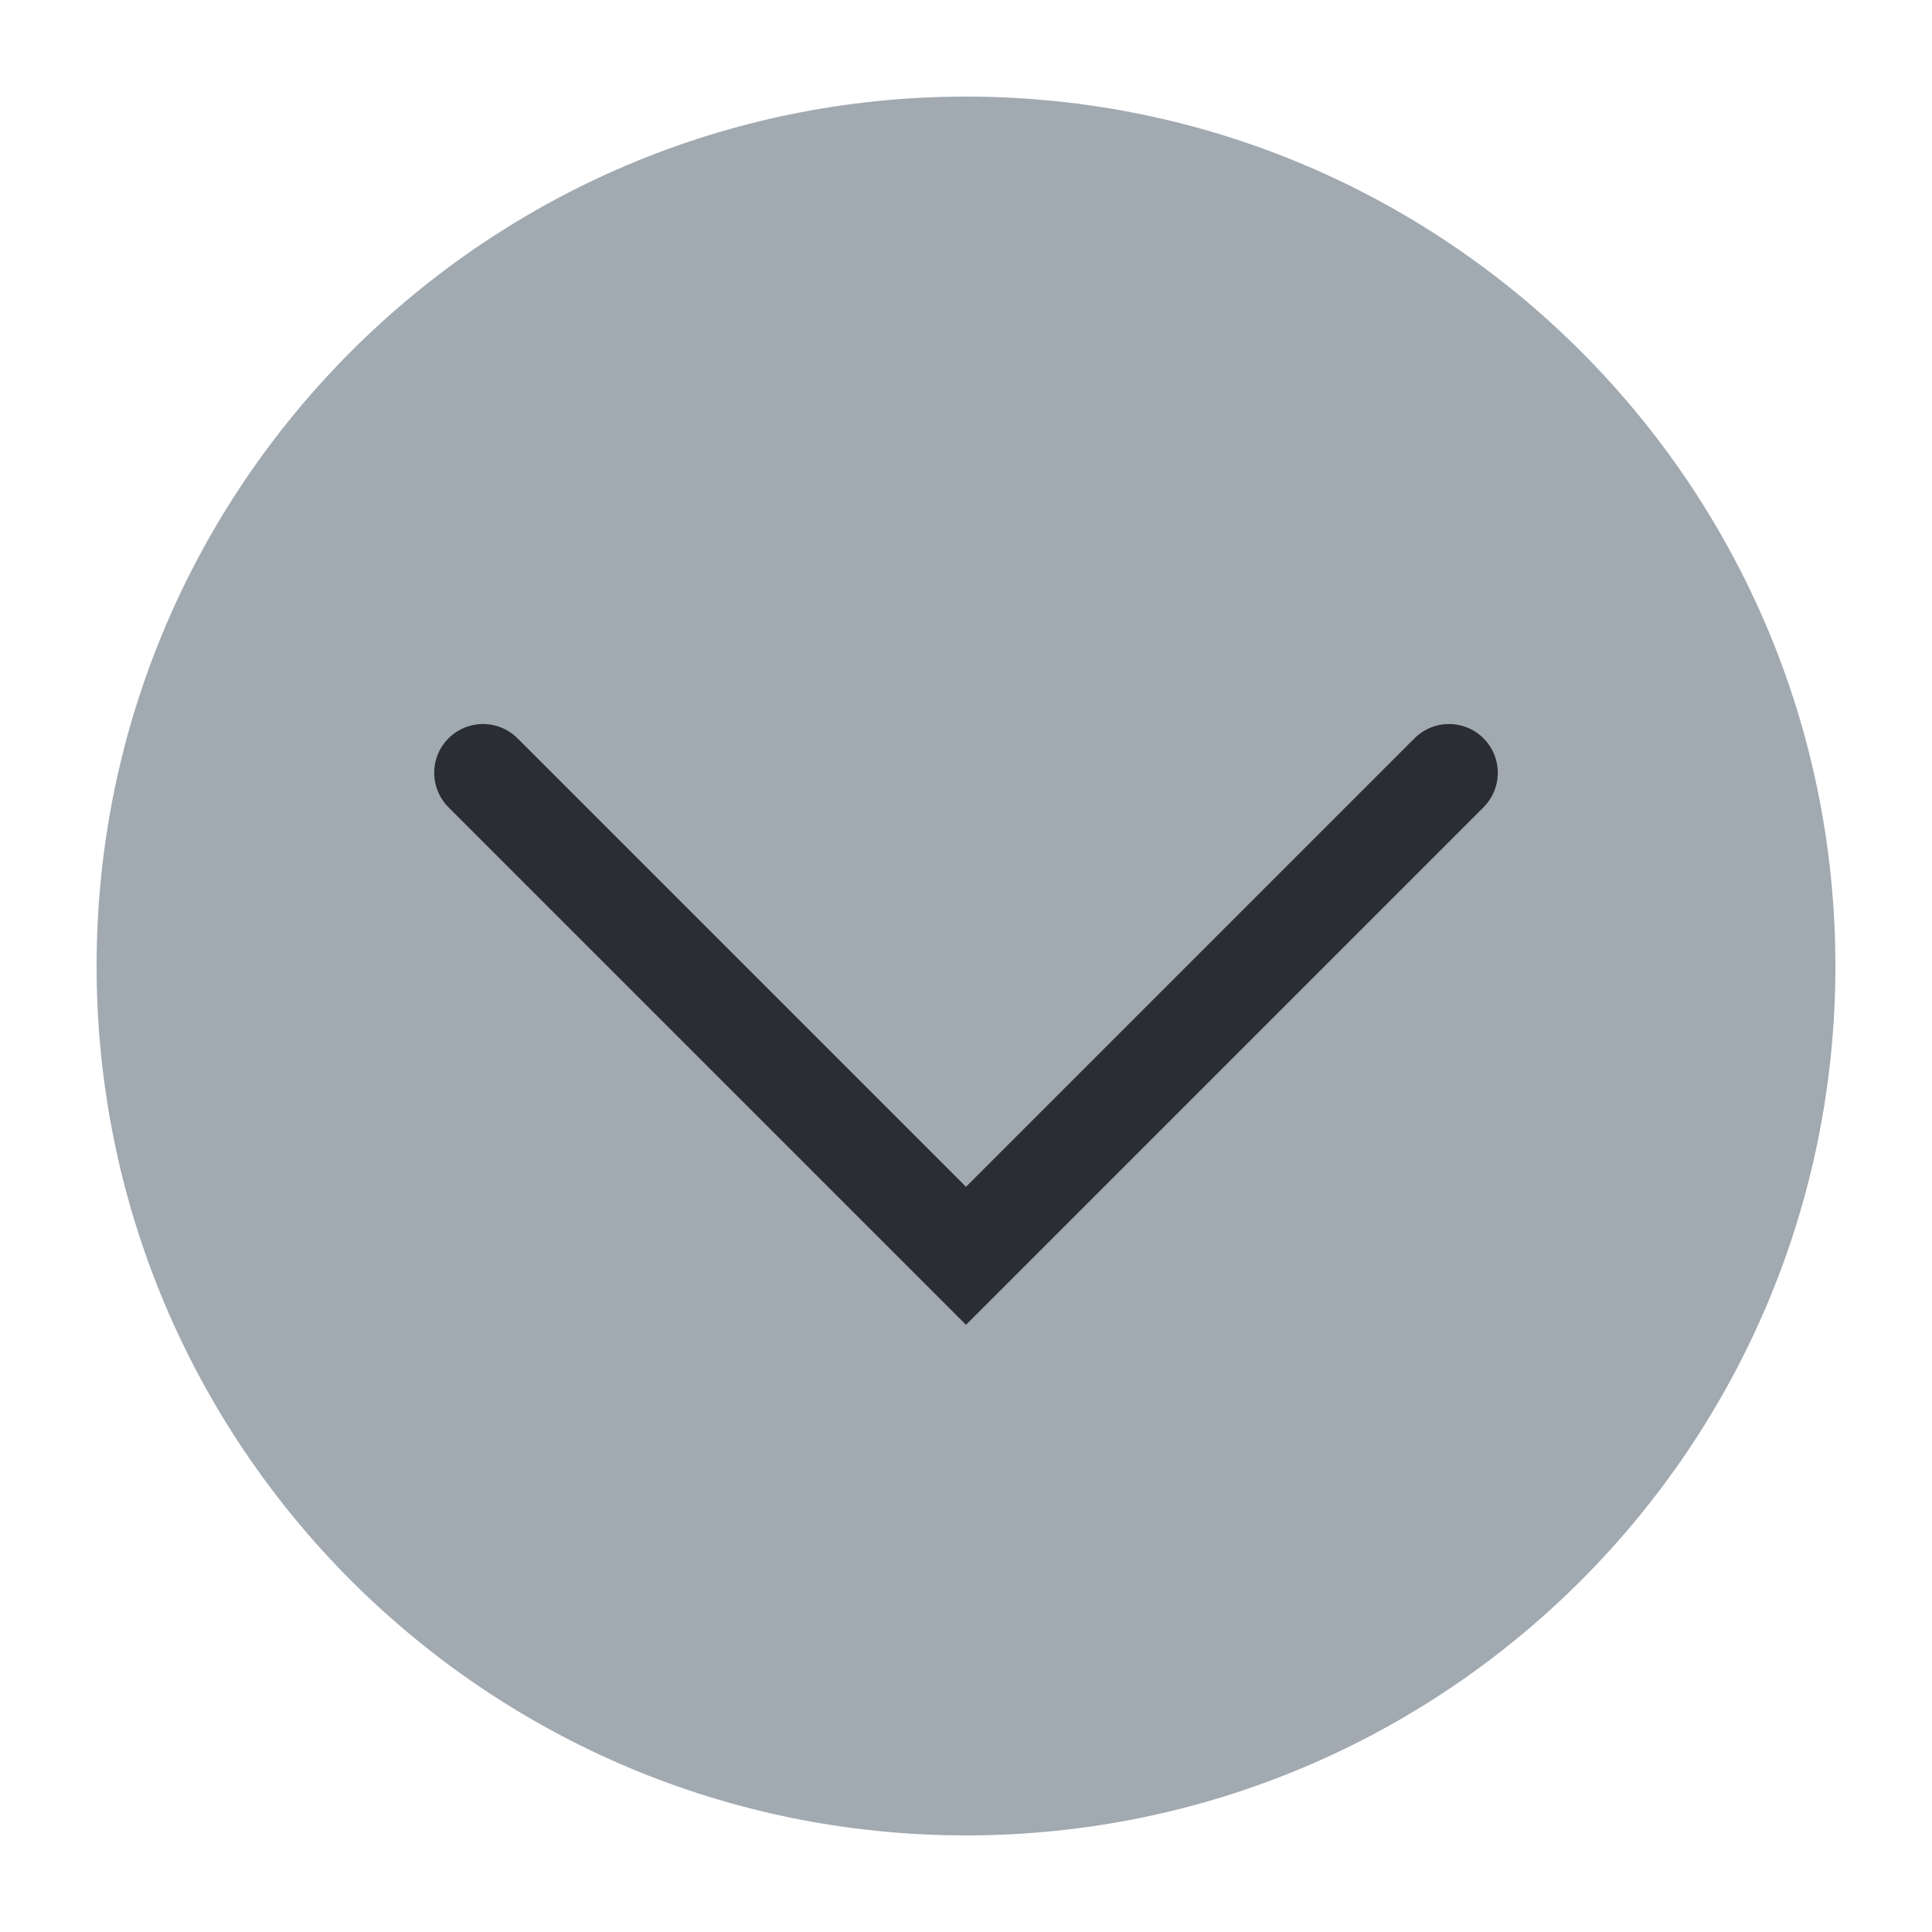
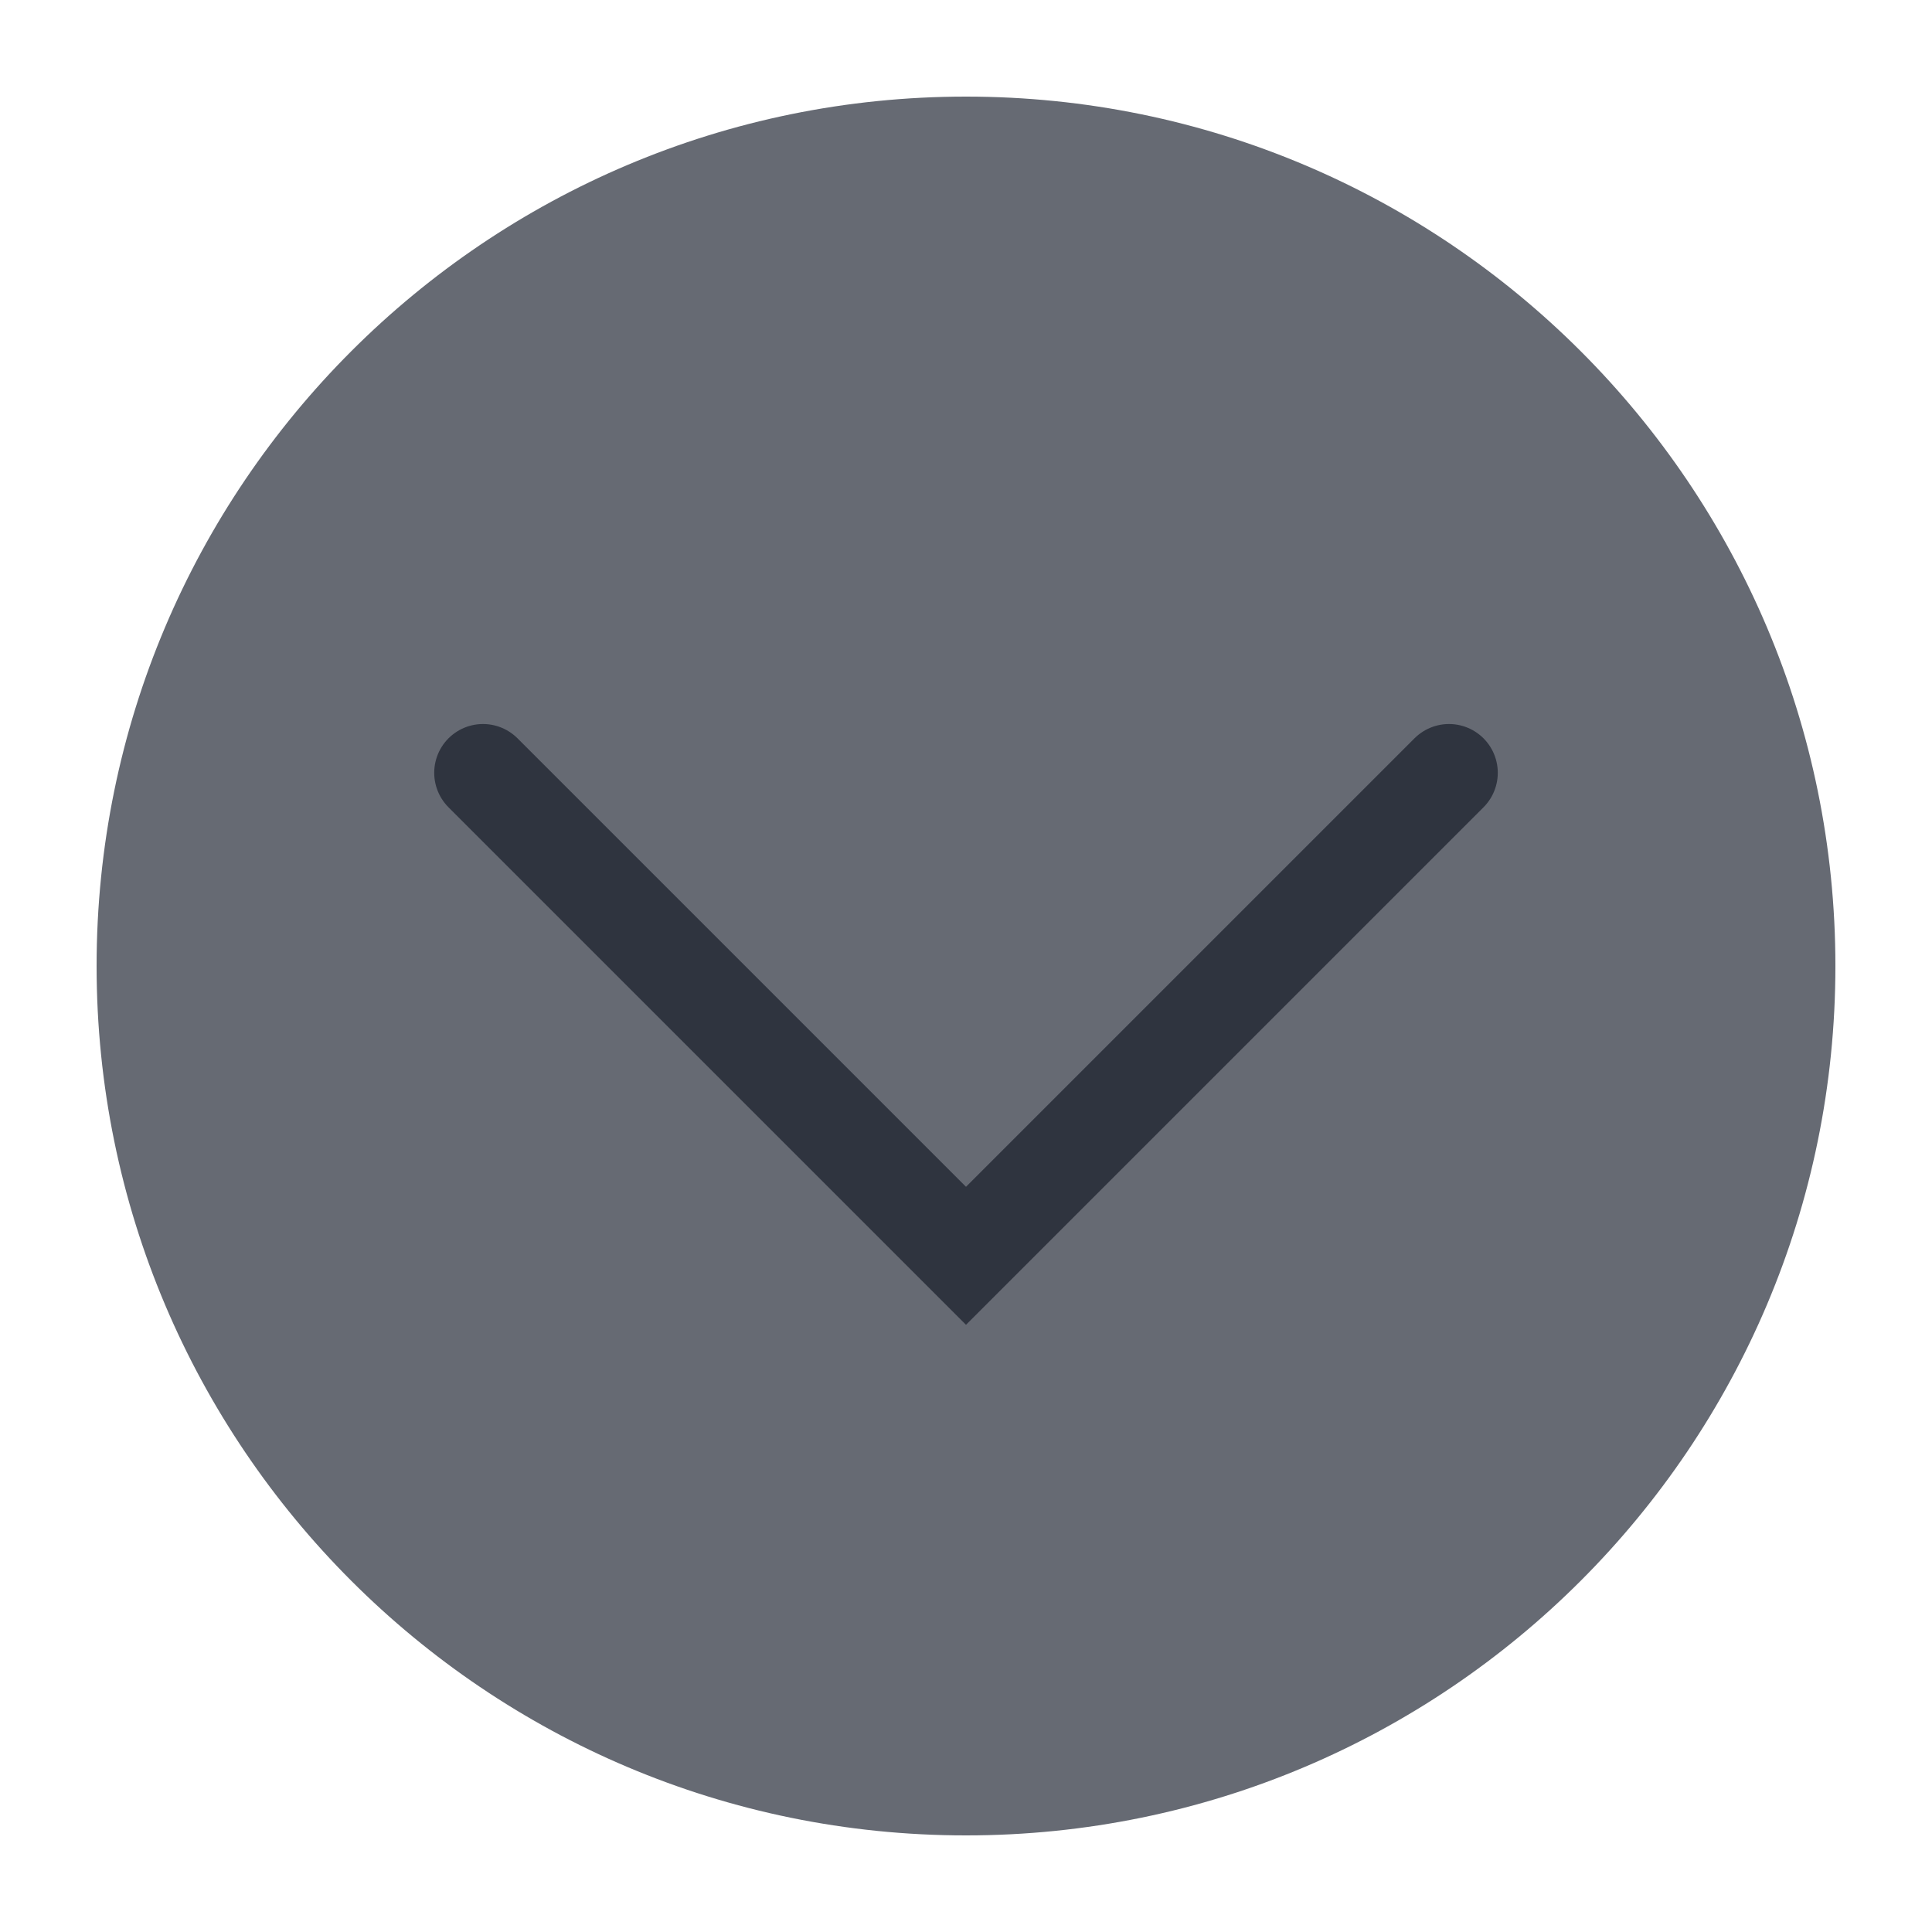
<svg xmlns="http://www.w3.org/2000/svg" viewBox="0 0 50 50" version="1.2" baseProfile="tiny">
  <defs>
</defs>
  <g fill="none" stroke="black" stroke-width="1" fill-rule="evenodd" stroke-linecap="square" stroke-linejoin="bevel">
-     <g fill="#a1a9b1" fill-opacity="1" stroke="none" transform="matrix(2.5,0,0,2.5,2.5,2.5)" font-family="Noto Sans" font-size="10" font-weight="400" font-style="normal">
+     <g fill="#666a73" fill-opacity="1" stroke="none" transform="matrix(2.5,0,0,2.5,2.5,2.5)" font-family="Noto Sans" font-size="10" font-weight="400" font-style="normal">
      <circle cx="9" cy="9" r="9" />
    </g>
-     <g fill="none" stroke="#2a2e32" stroke-opacity="1" stroke-width="1.01" stroke-linecap="round" stroke-linejoin="miter" stroke-miterlimit="2" transform="matrix(2.5,0,0,2.5,2.5,2.5)" font-family="Noto Sans" font-size="10" font-weight="400" font-style="normal">
+     <g fill="none" stroke="#2f343f" stroke-opacity="1" stroke-width="1.01" stroke-linecap="round" stroke-linejoin="miter" stroke-miterlimit="2" transform="matrix(2.5,0,0,2.5,2.5,2.5)" font-family="Noto Sans" font-size="10" font-weight="400" font-style="normal">
      <polyline fill="none" vector-effect="none" points="4,7 9,12 14,7 " />
    </g>
    <g fill="none" stroke="#000000" stroke-opacity="1" stroke-width="1" stroke-linecap="square" stroke-linejoin="bevel" transform="matrix(1,0,0,1,0,0)" font-family="Noto Sans" font-size="10" font-weight="400" font-style="normal">
</g>
  </g>
</svg>
